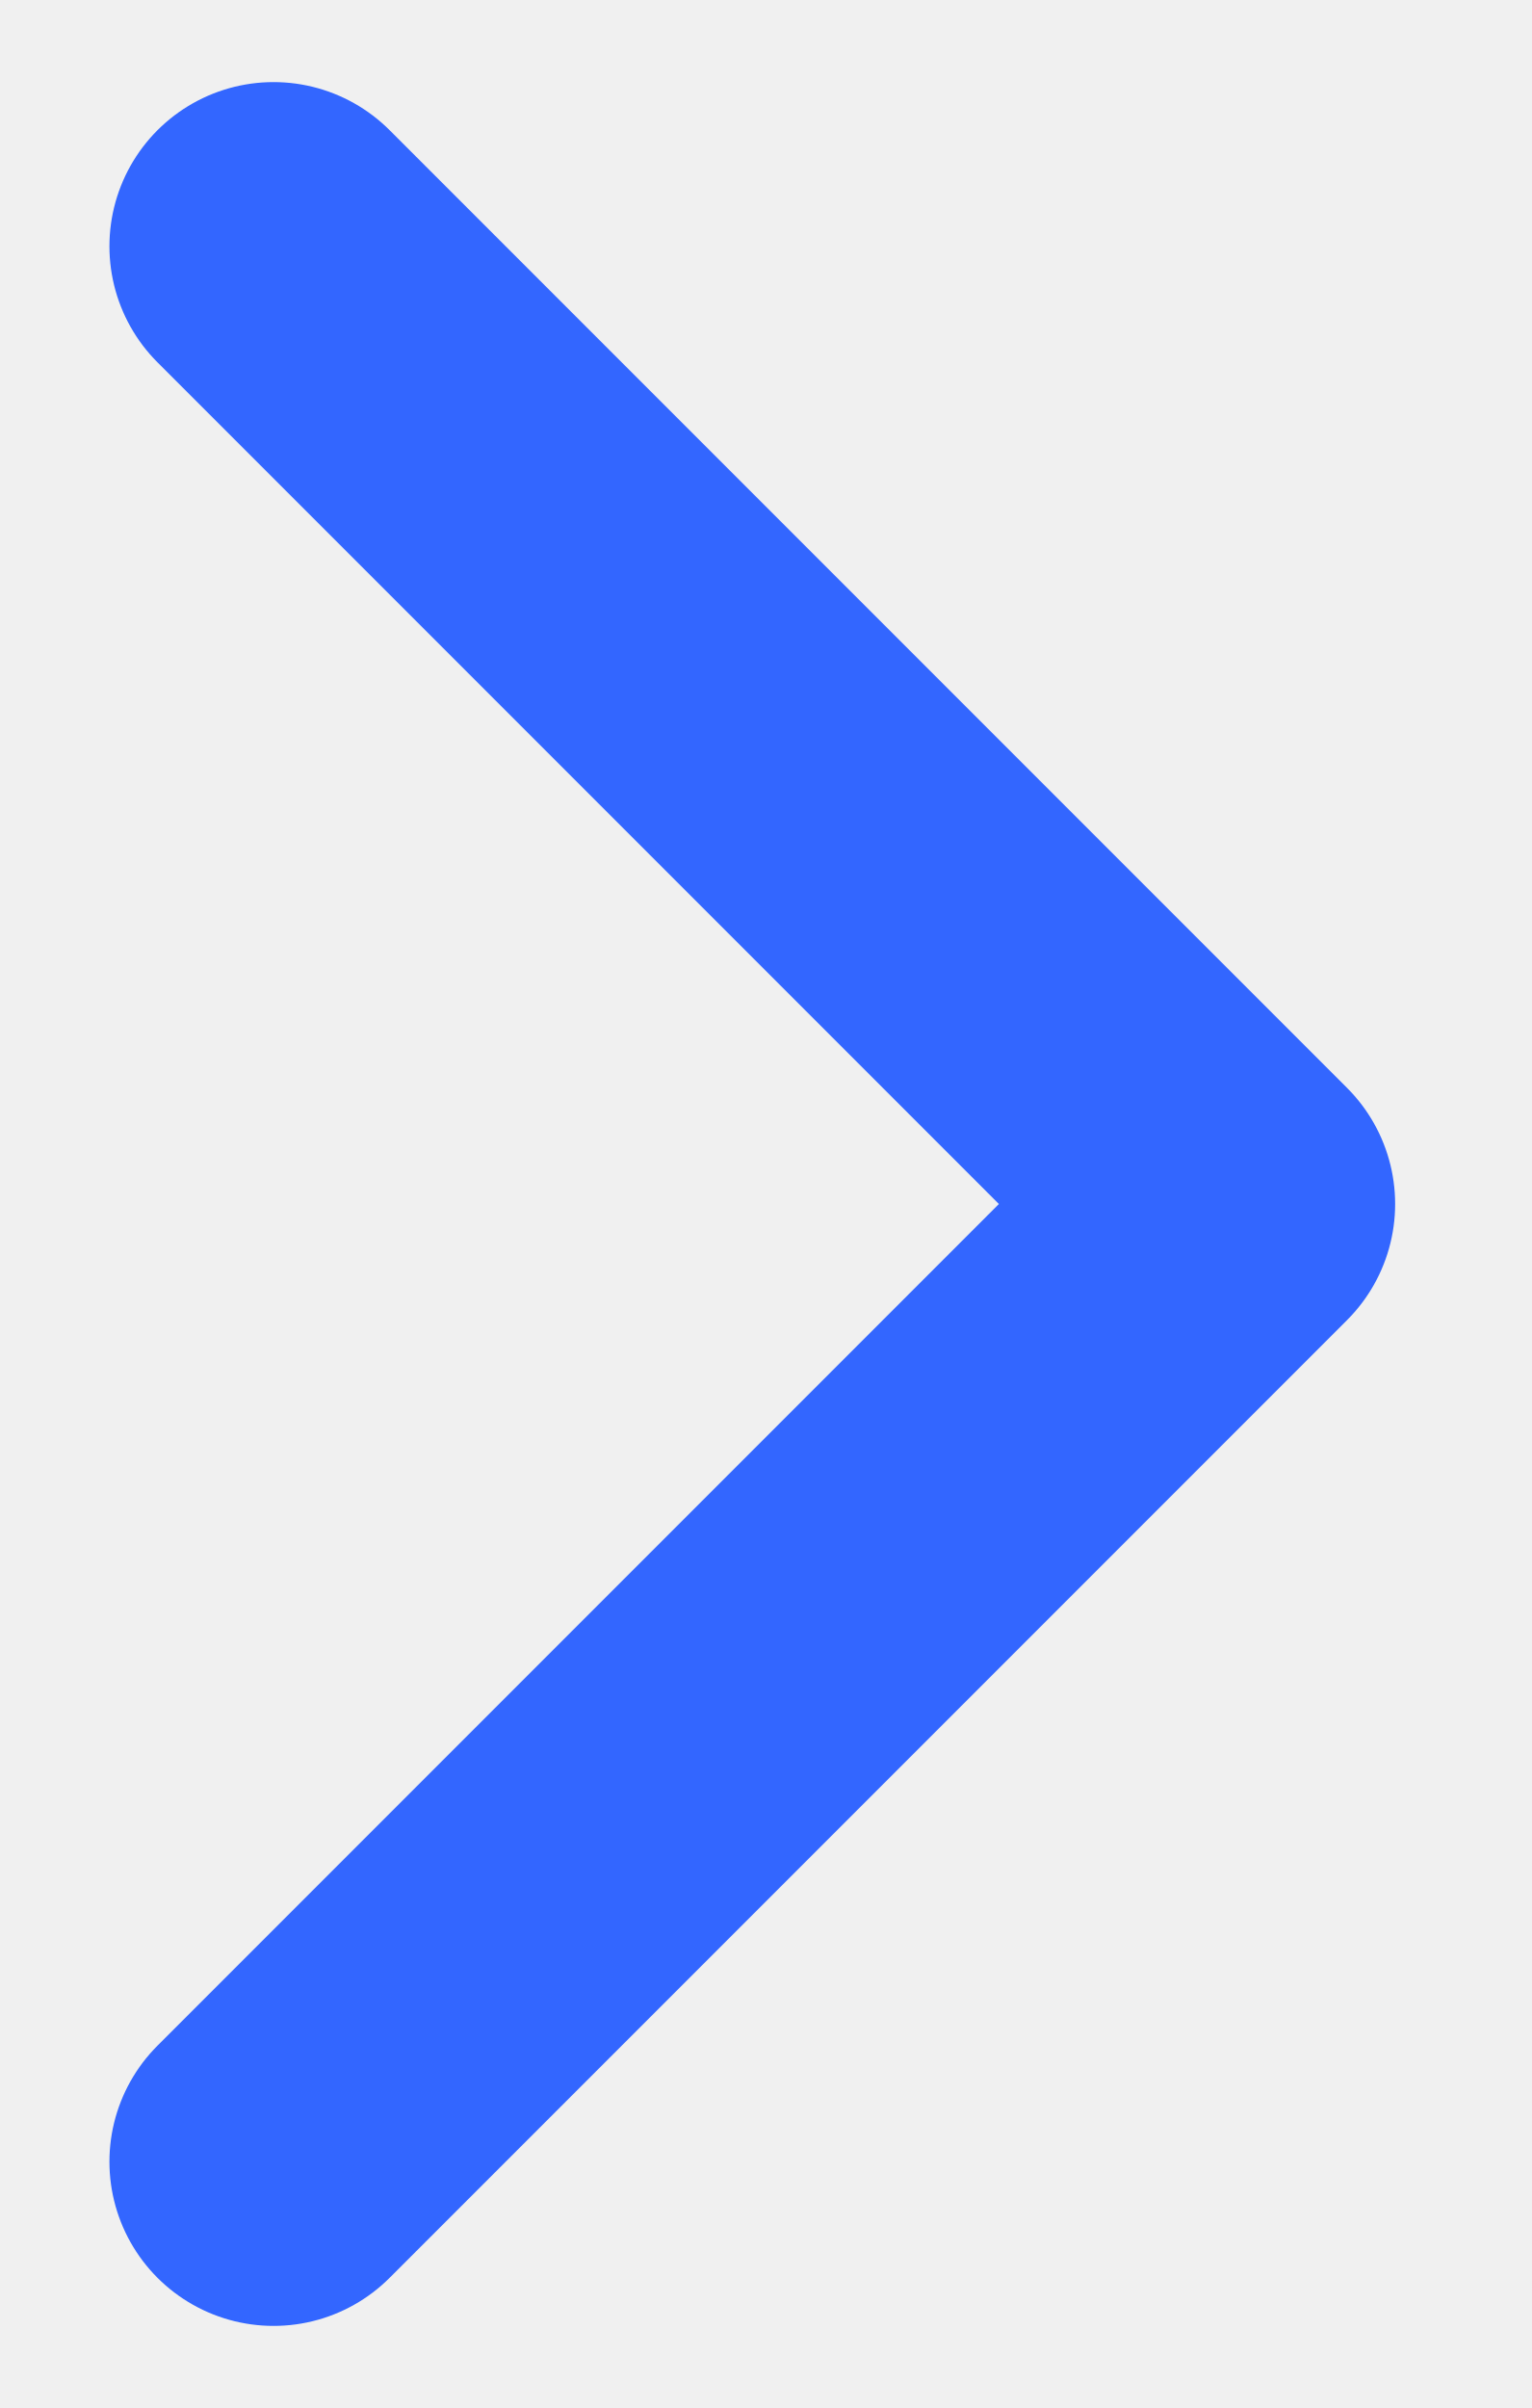
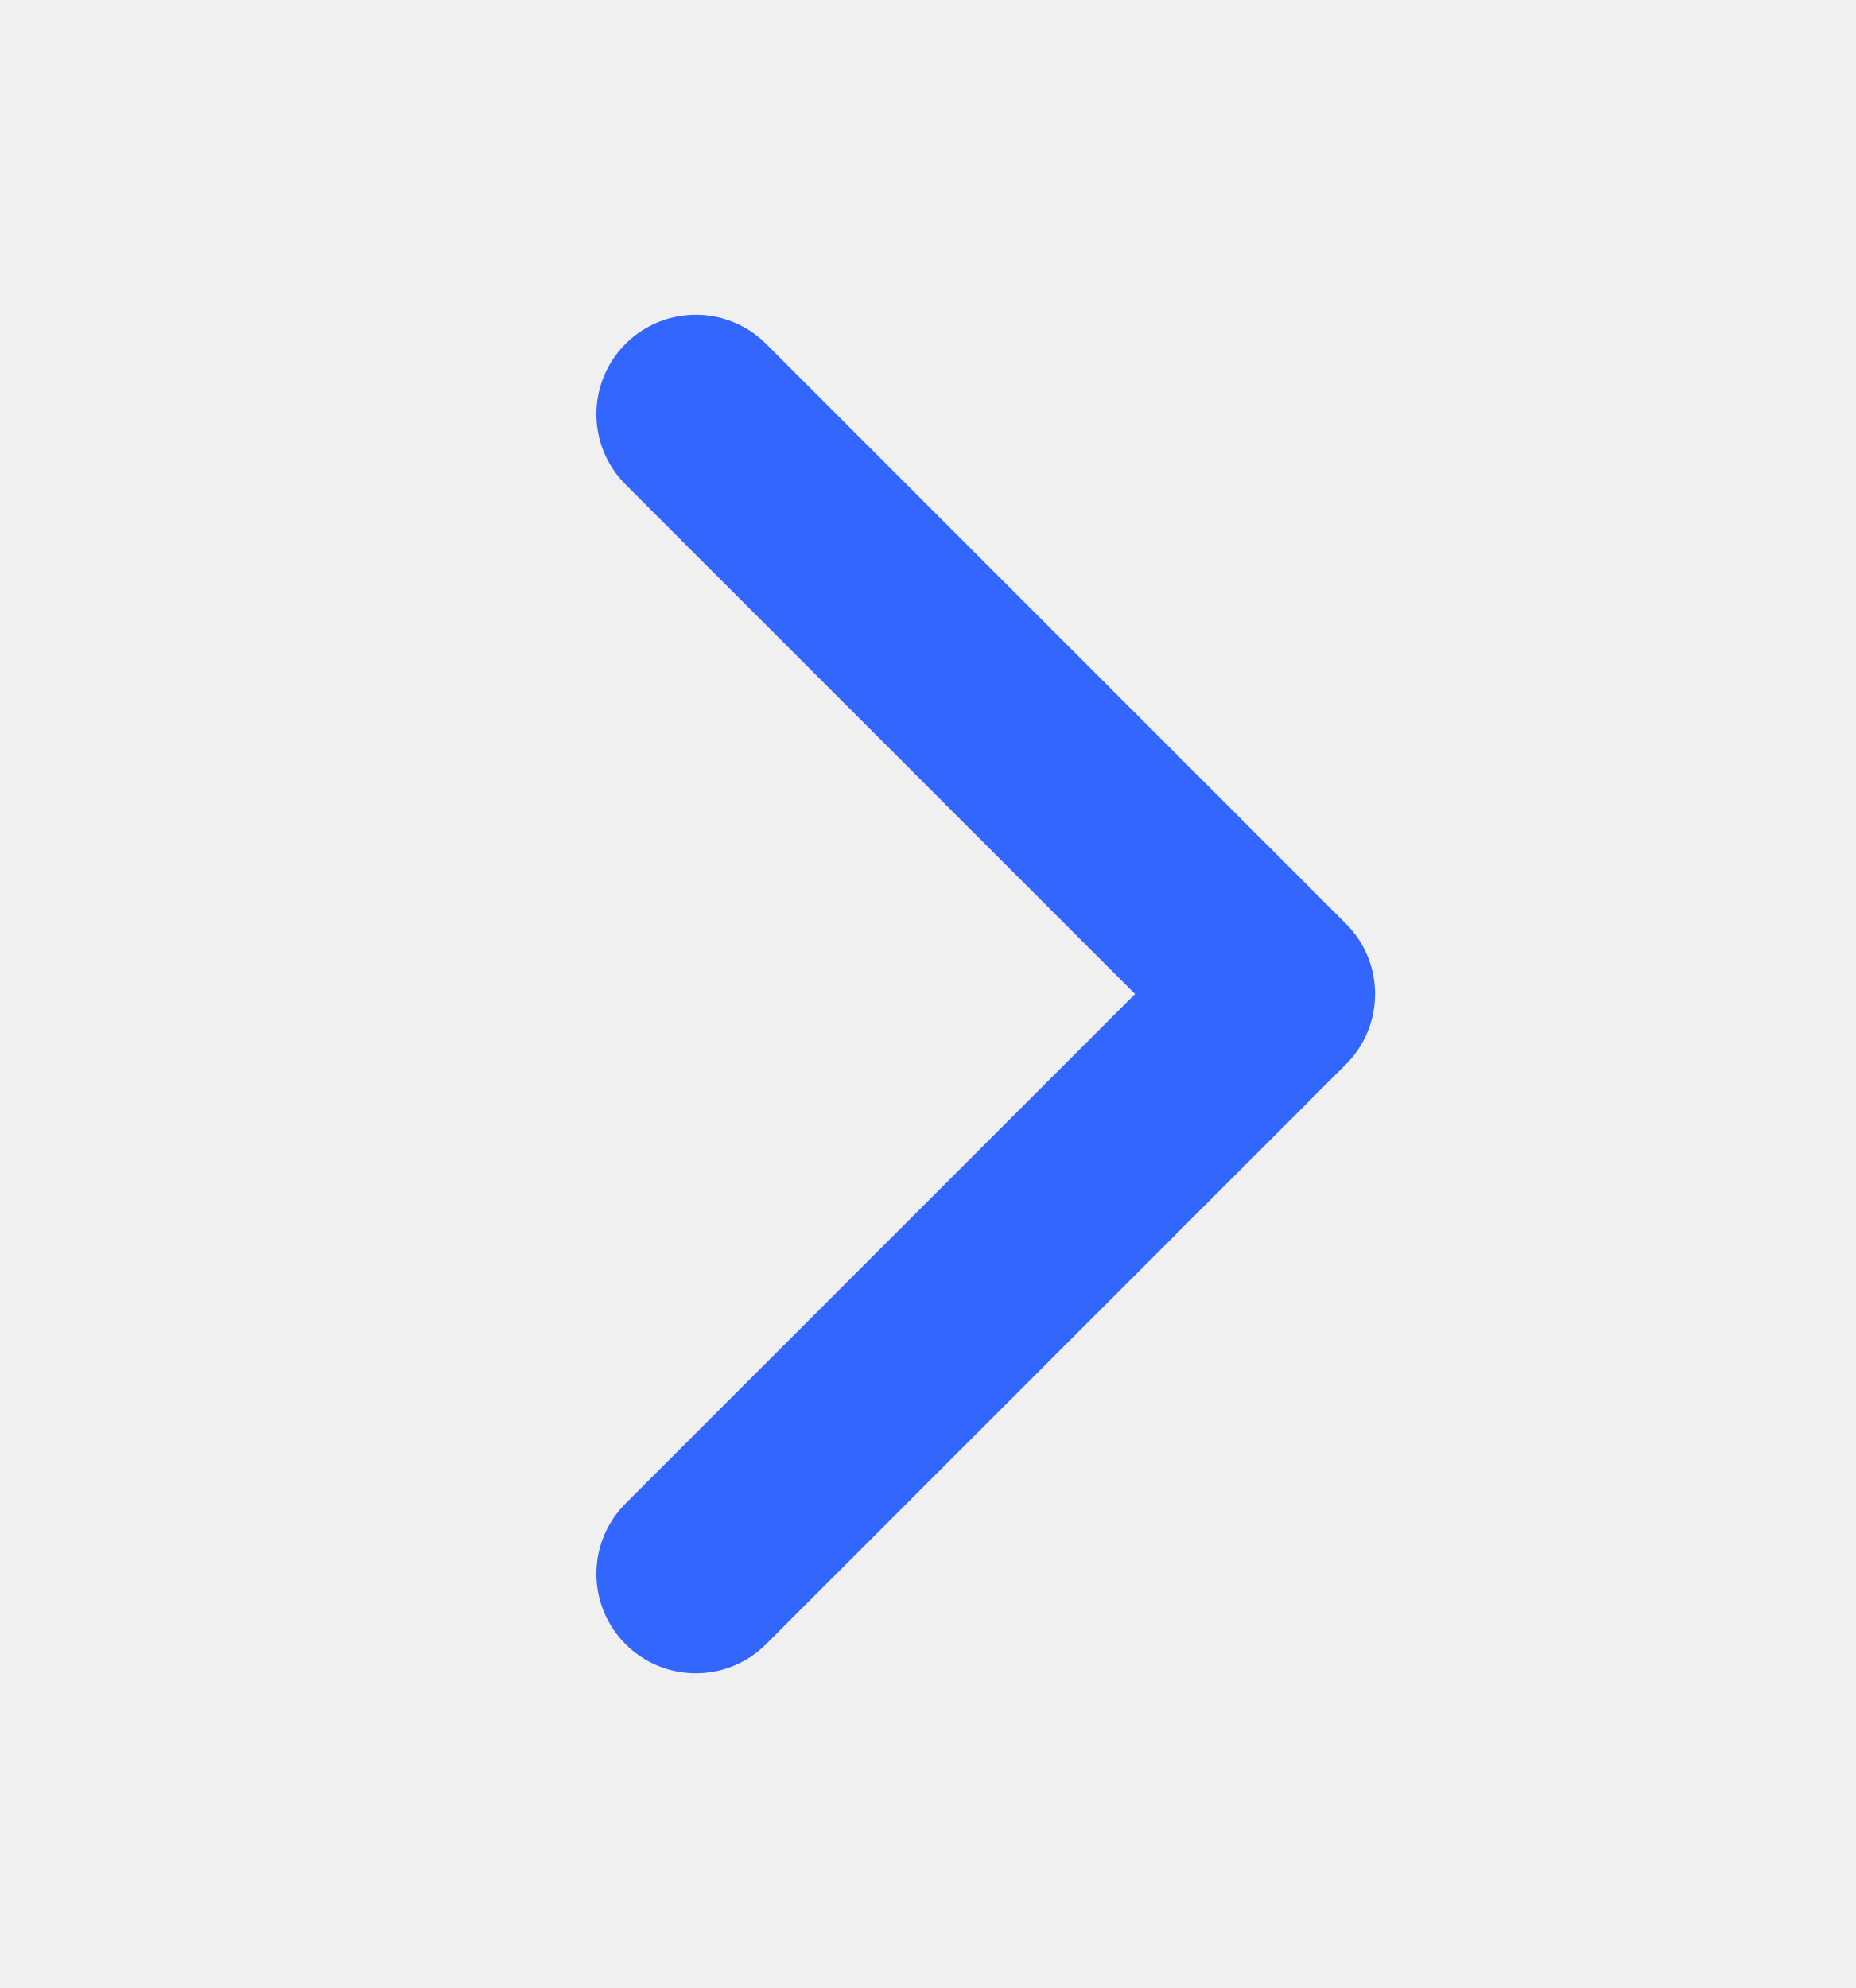
- <svg xmlns="http://www.w3.org/2000/svg" width="7" height="11" viewBox="0 0 7 11" fill="none">
-   <path d="M1.25 1.125L5.625 5.5L1.25 9.875" stroke="#3366FF" stroke-width="1.5" stroke-linecap="round" stroke-linejoin="round" />
+ <svg xmlns="http://www.w3.org/2000/svg" width="14" height="15" viewBox="0 0 14 15" fill="none">
+   <g clip-path="url(#clip0_7003_26)">
+     <path d="M5.25 3.125L9.625 7.5L5.25 11.875" stroke="#3366FF" stroke-width="1.5" stroke-linecap="round" stroke-linejoin="round" />
+   </g>
+   <defs>
+     <clipPath id="clip0_7003_26">
+       <rect width="14" height="14" fill="white" transform="translate(0 0.5)" />
+     </clipPath>
+   </defs>
</svg>
